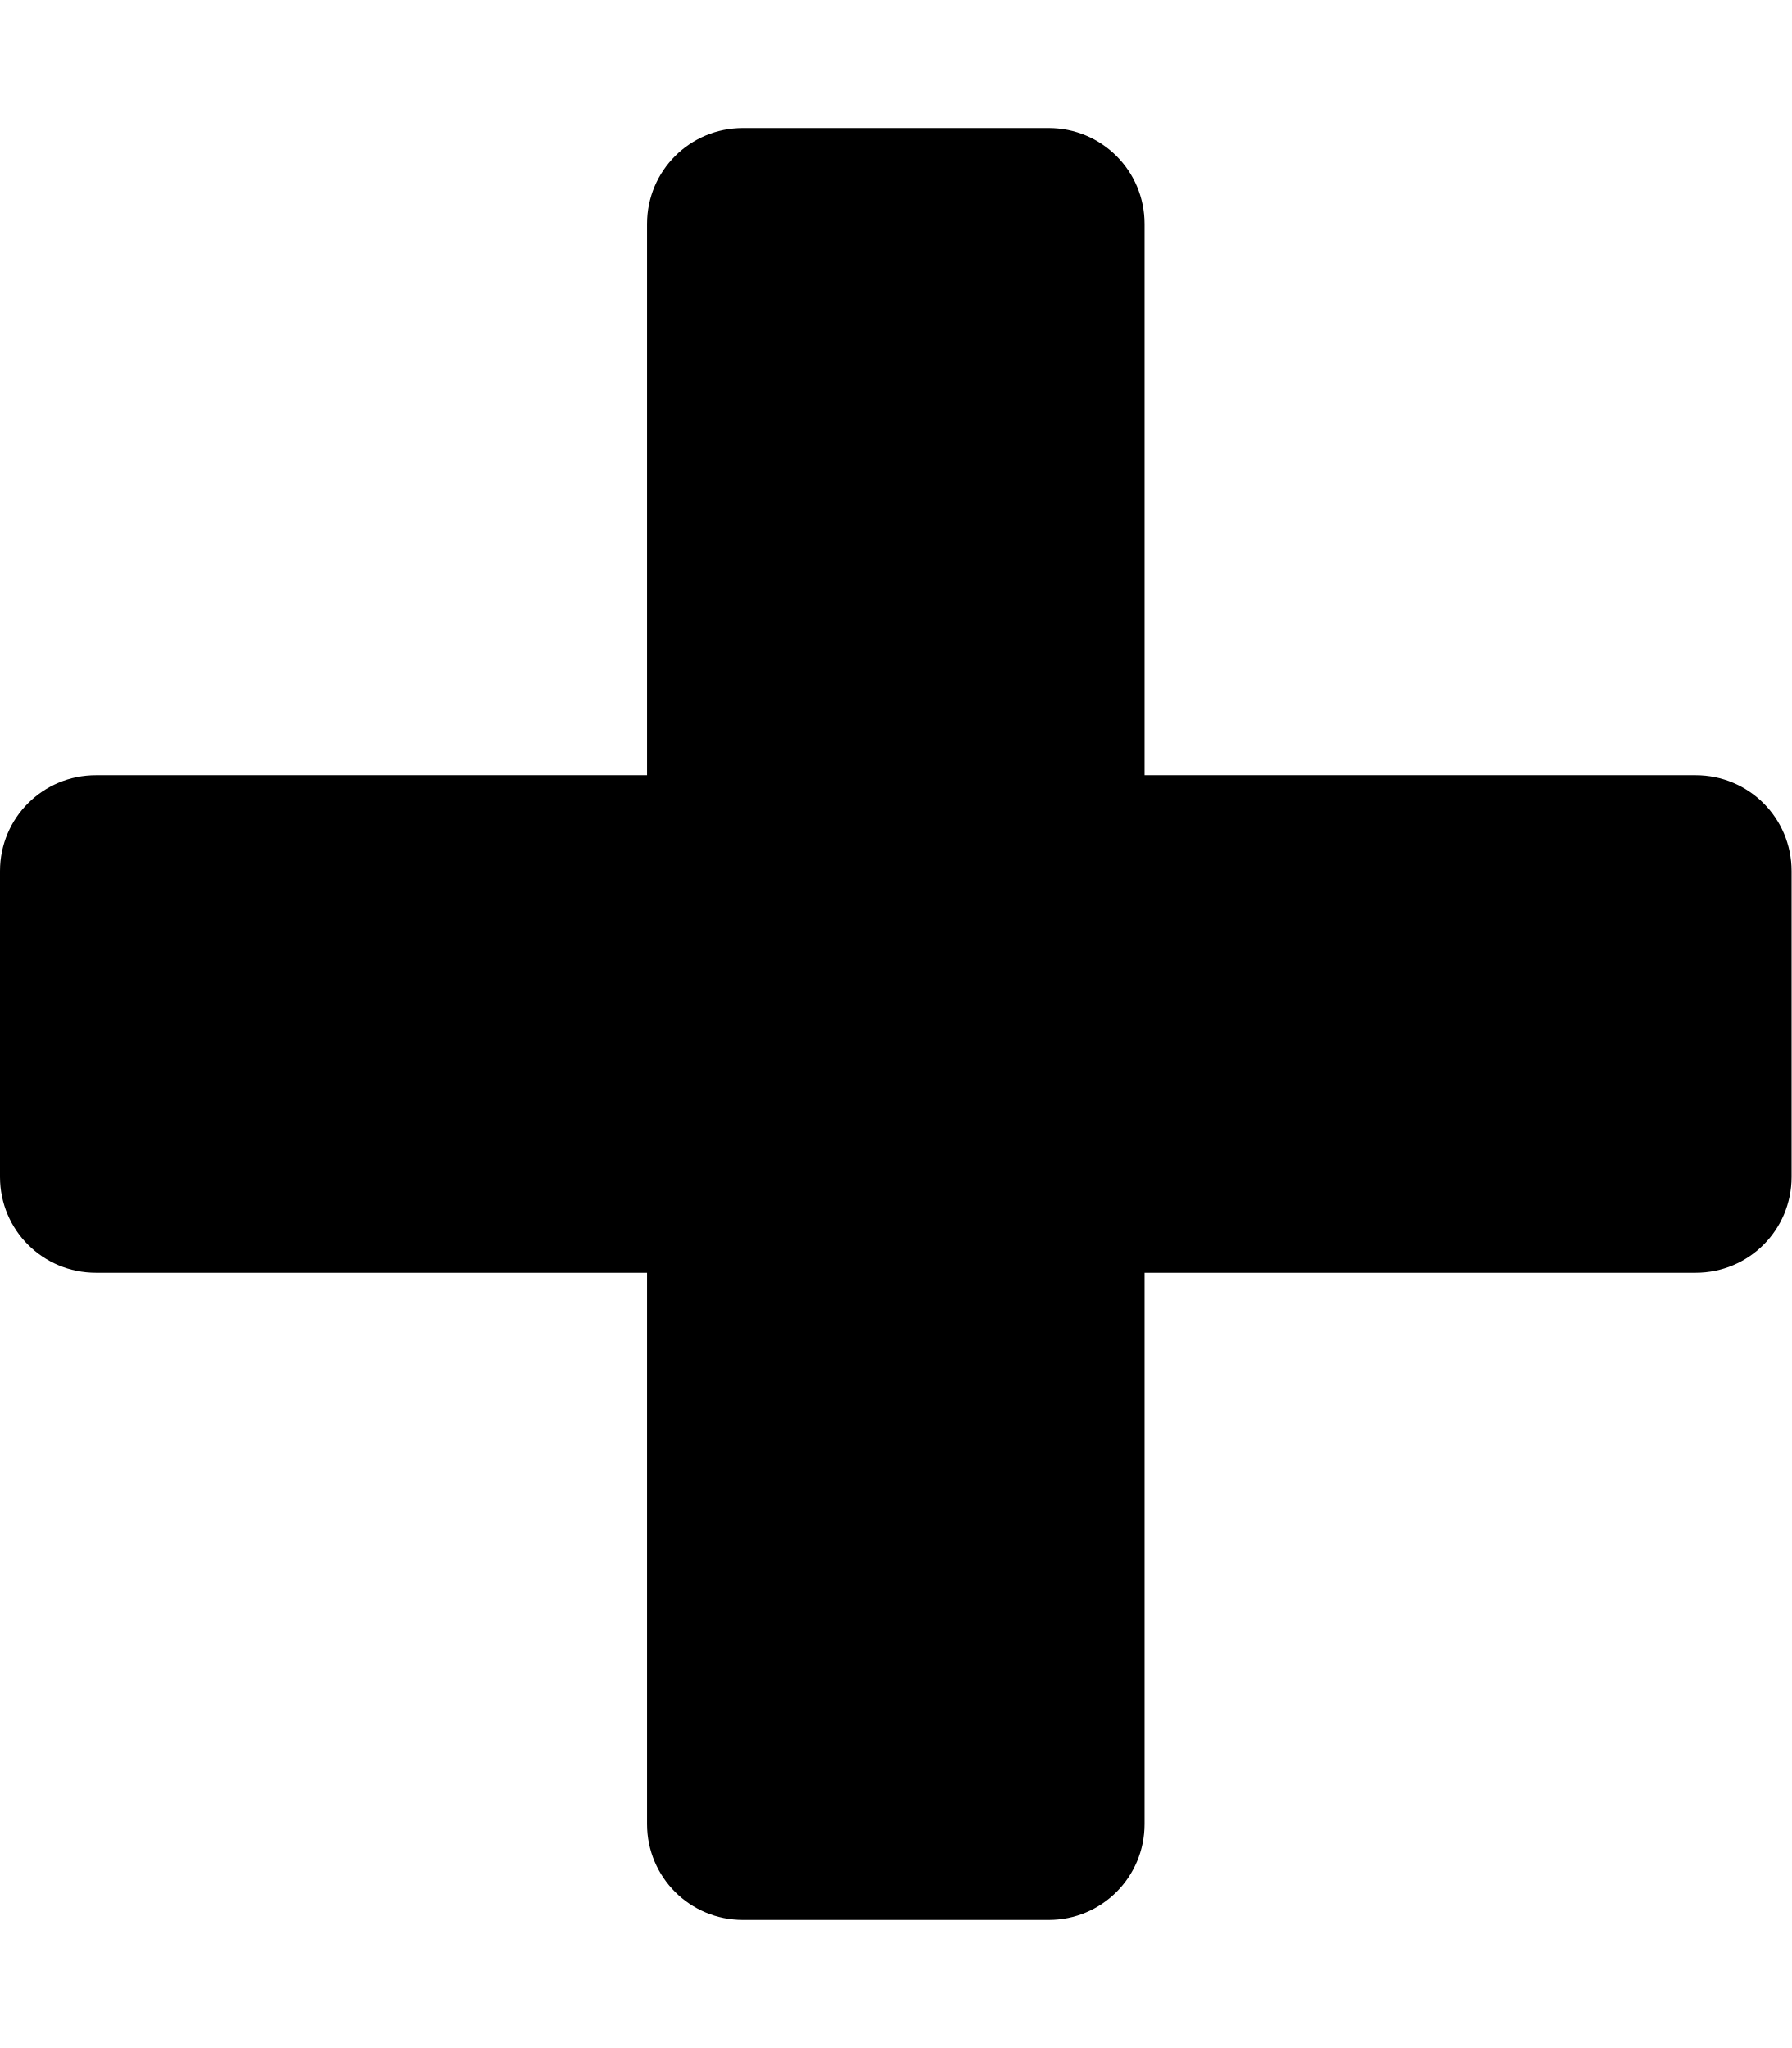
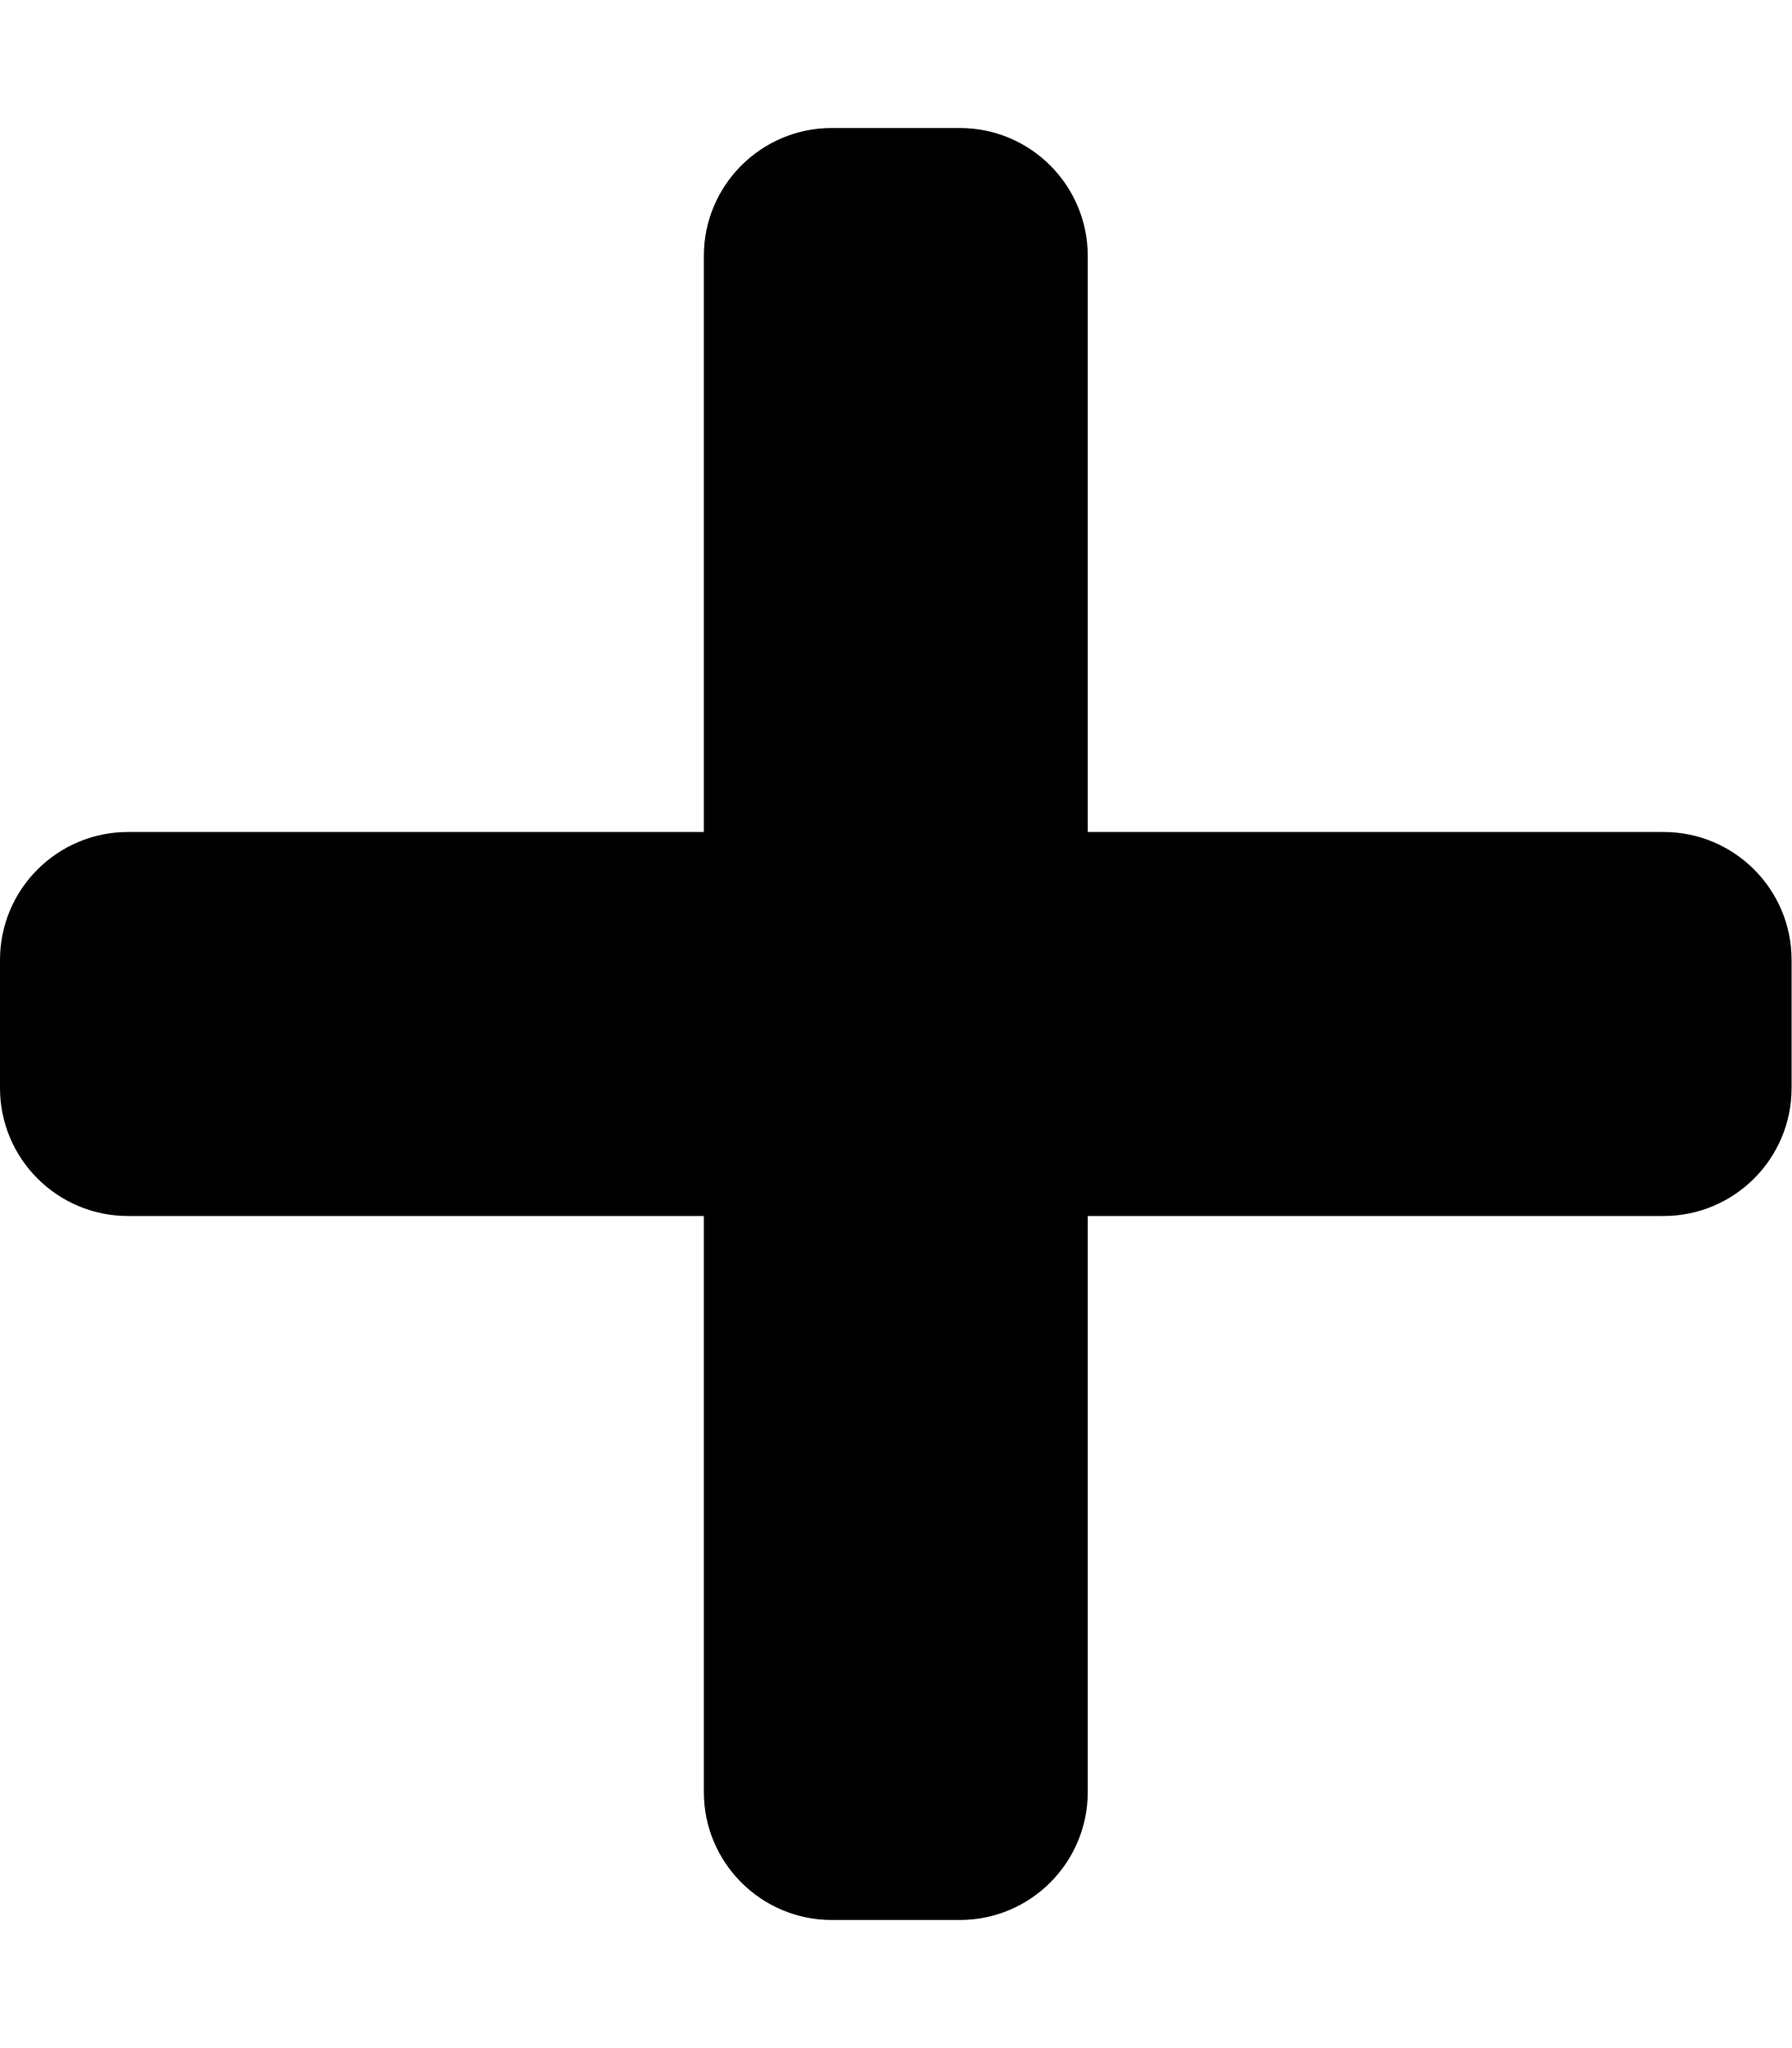
<svg xmlns="http://www.w3.org/2000/svg" viewBox="0 0 448 512">
-   <path d="M448 294.2v-76.4c0-13.3-10.7-24-24-24H286.2V56c0-13.3-10.7-24-24-24h-76.4c-13.3 0-24 10.7-24 24v137.8H24c-13.3 0-24 10.7-24 24v76.4c0 13.3 10.7 24 24 24h137.8V456c0 13.3 10.7 24 24 24h76.4c13.3 0 24-10.7 24-24V318.2H424c13.3 0 24-10.7 24-24z" />
+   <path d="M416 208H272V64c0-17.67-14.33-32-32-32h-32c-17.67 0-32 14.33-32 32v144H32c-17.67 0-32 14.33-32 32v32c0 17.67 14.33 32 32 32h144v144c0 17.67 14.33 32 32 32h32c17.67 0 32-14.33 32-32V304h144c17.67 0 32-14.33 32-32v-32c0-17.67-14.33-32-32-32z" />
</svg>
